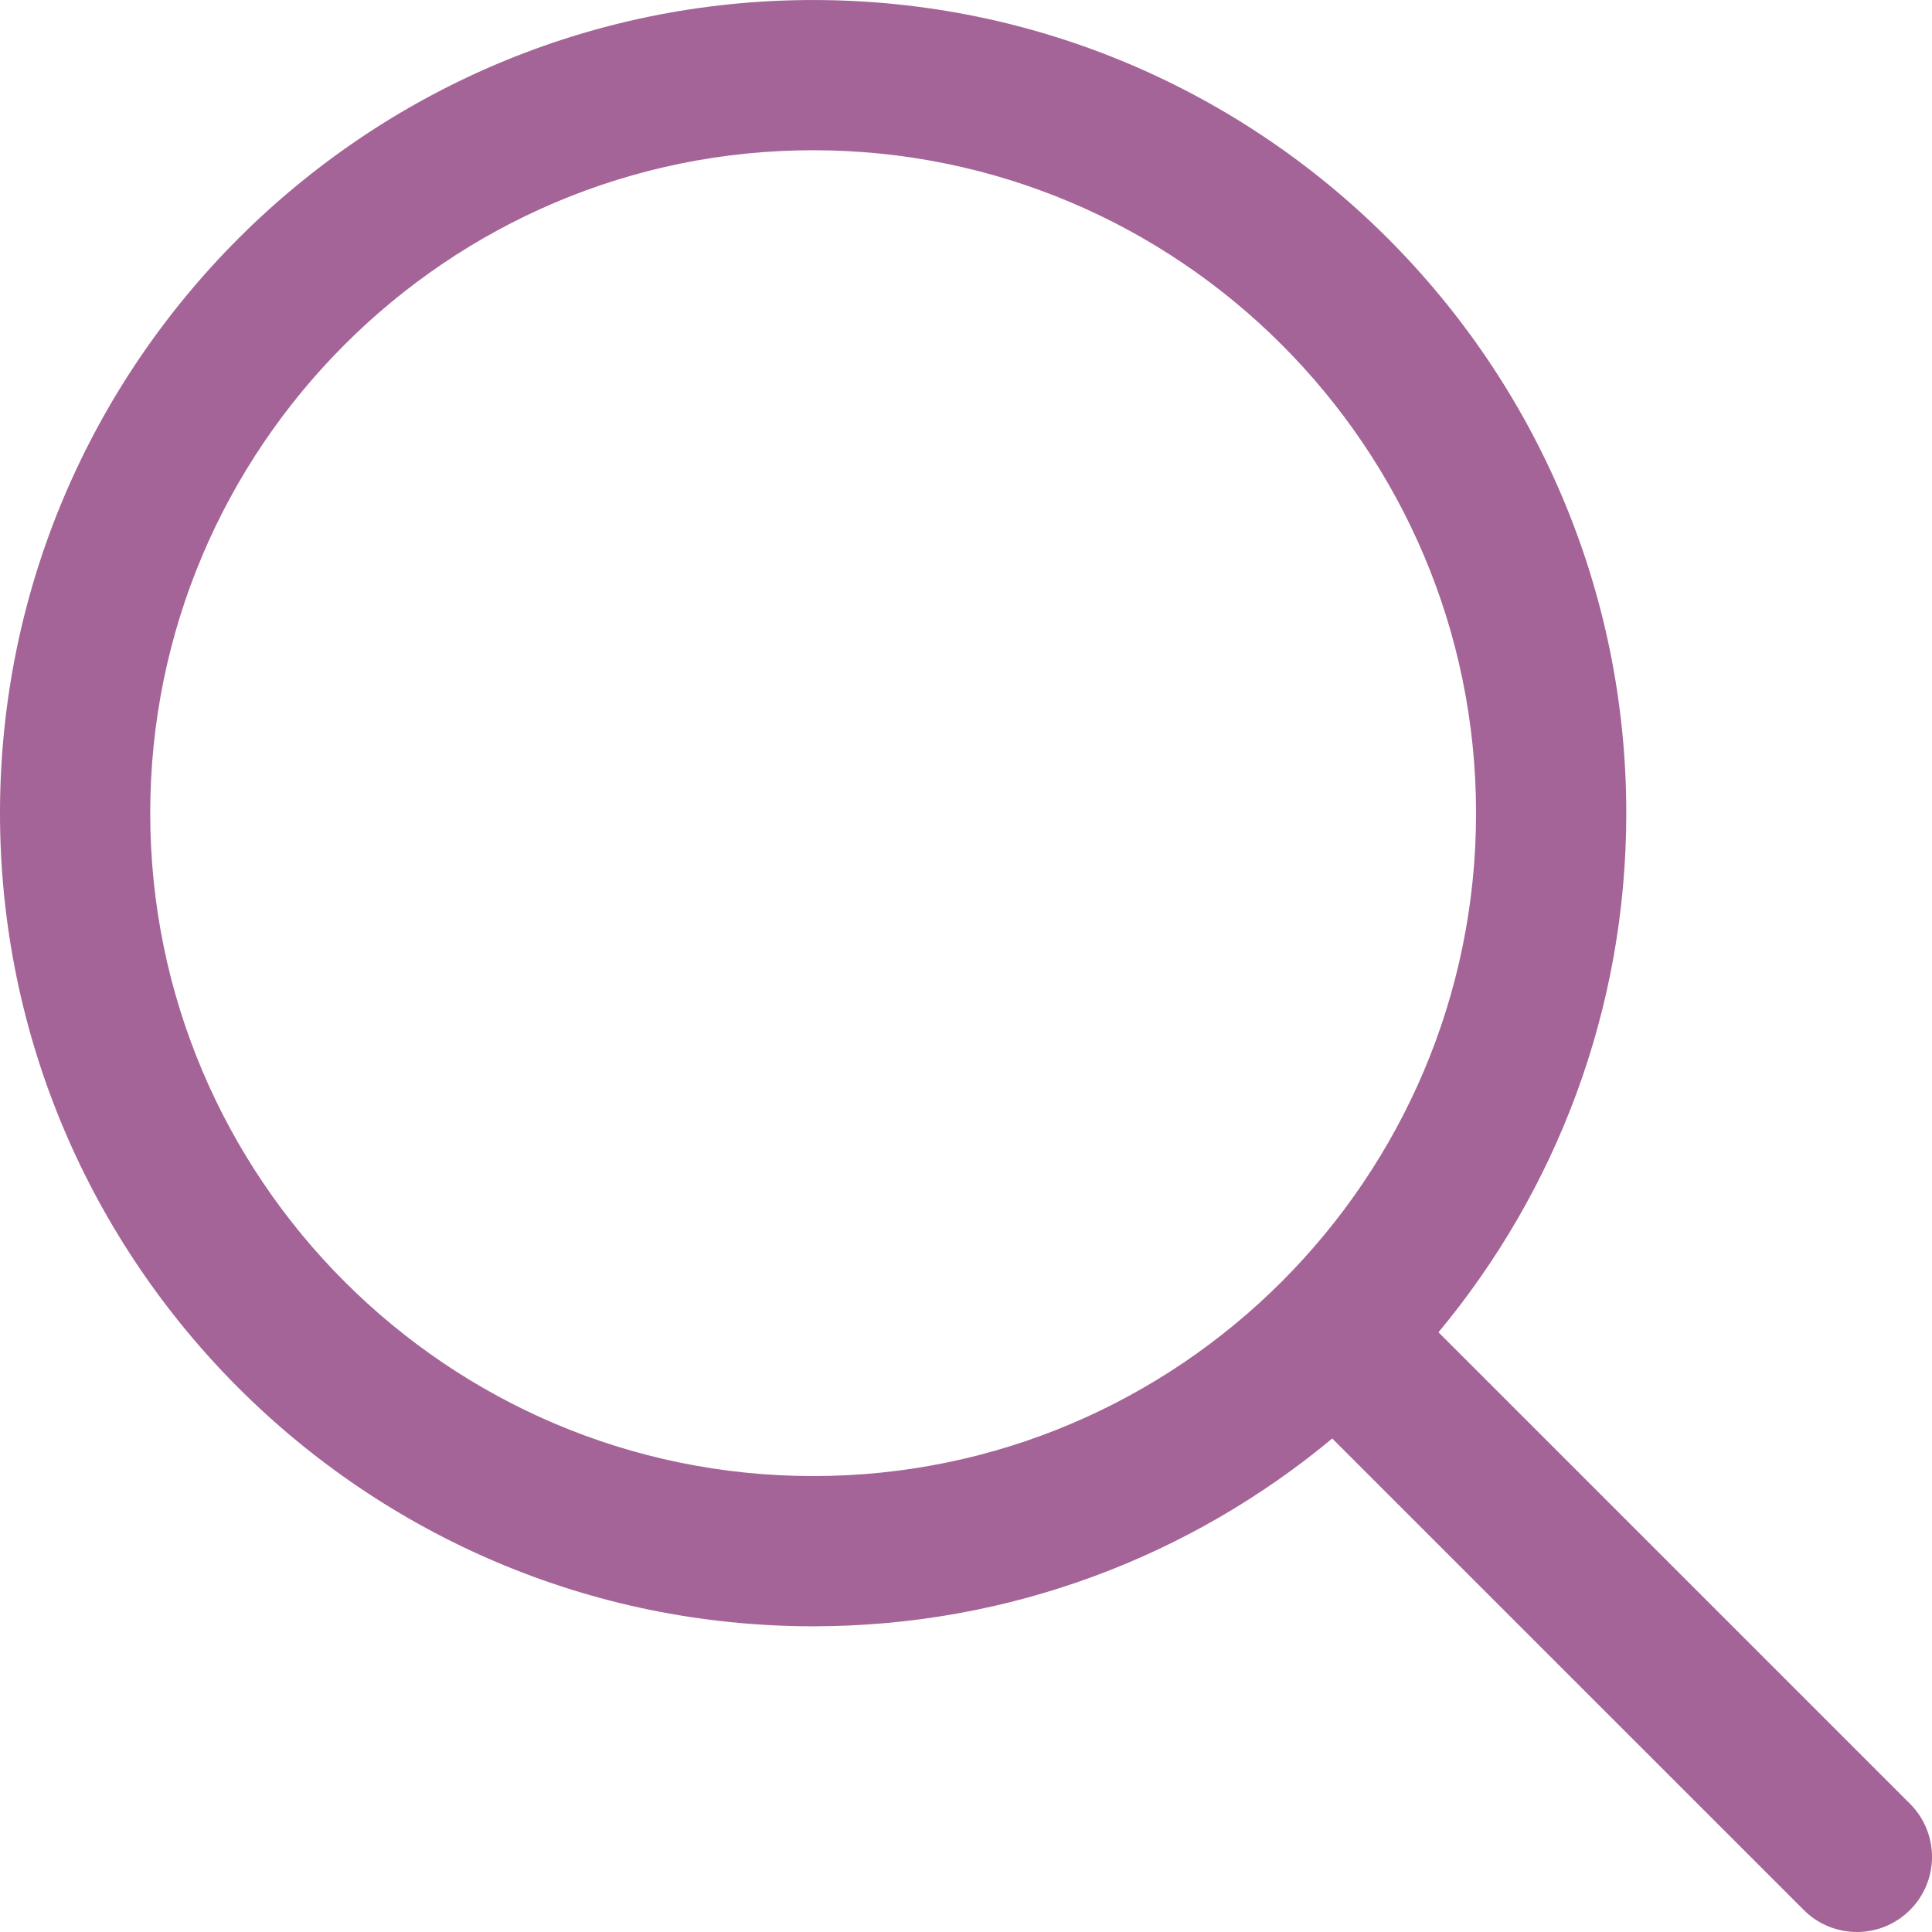
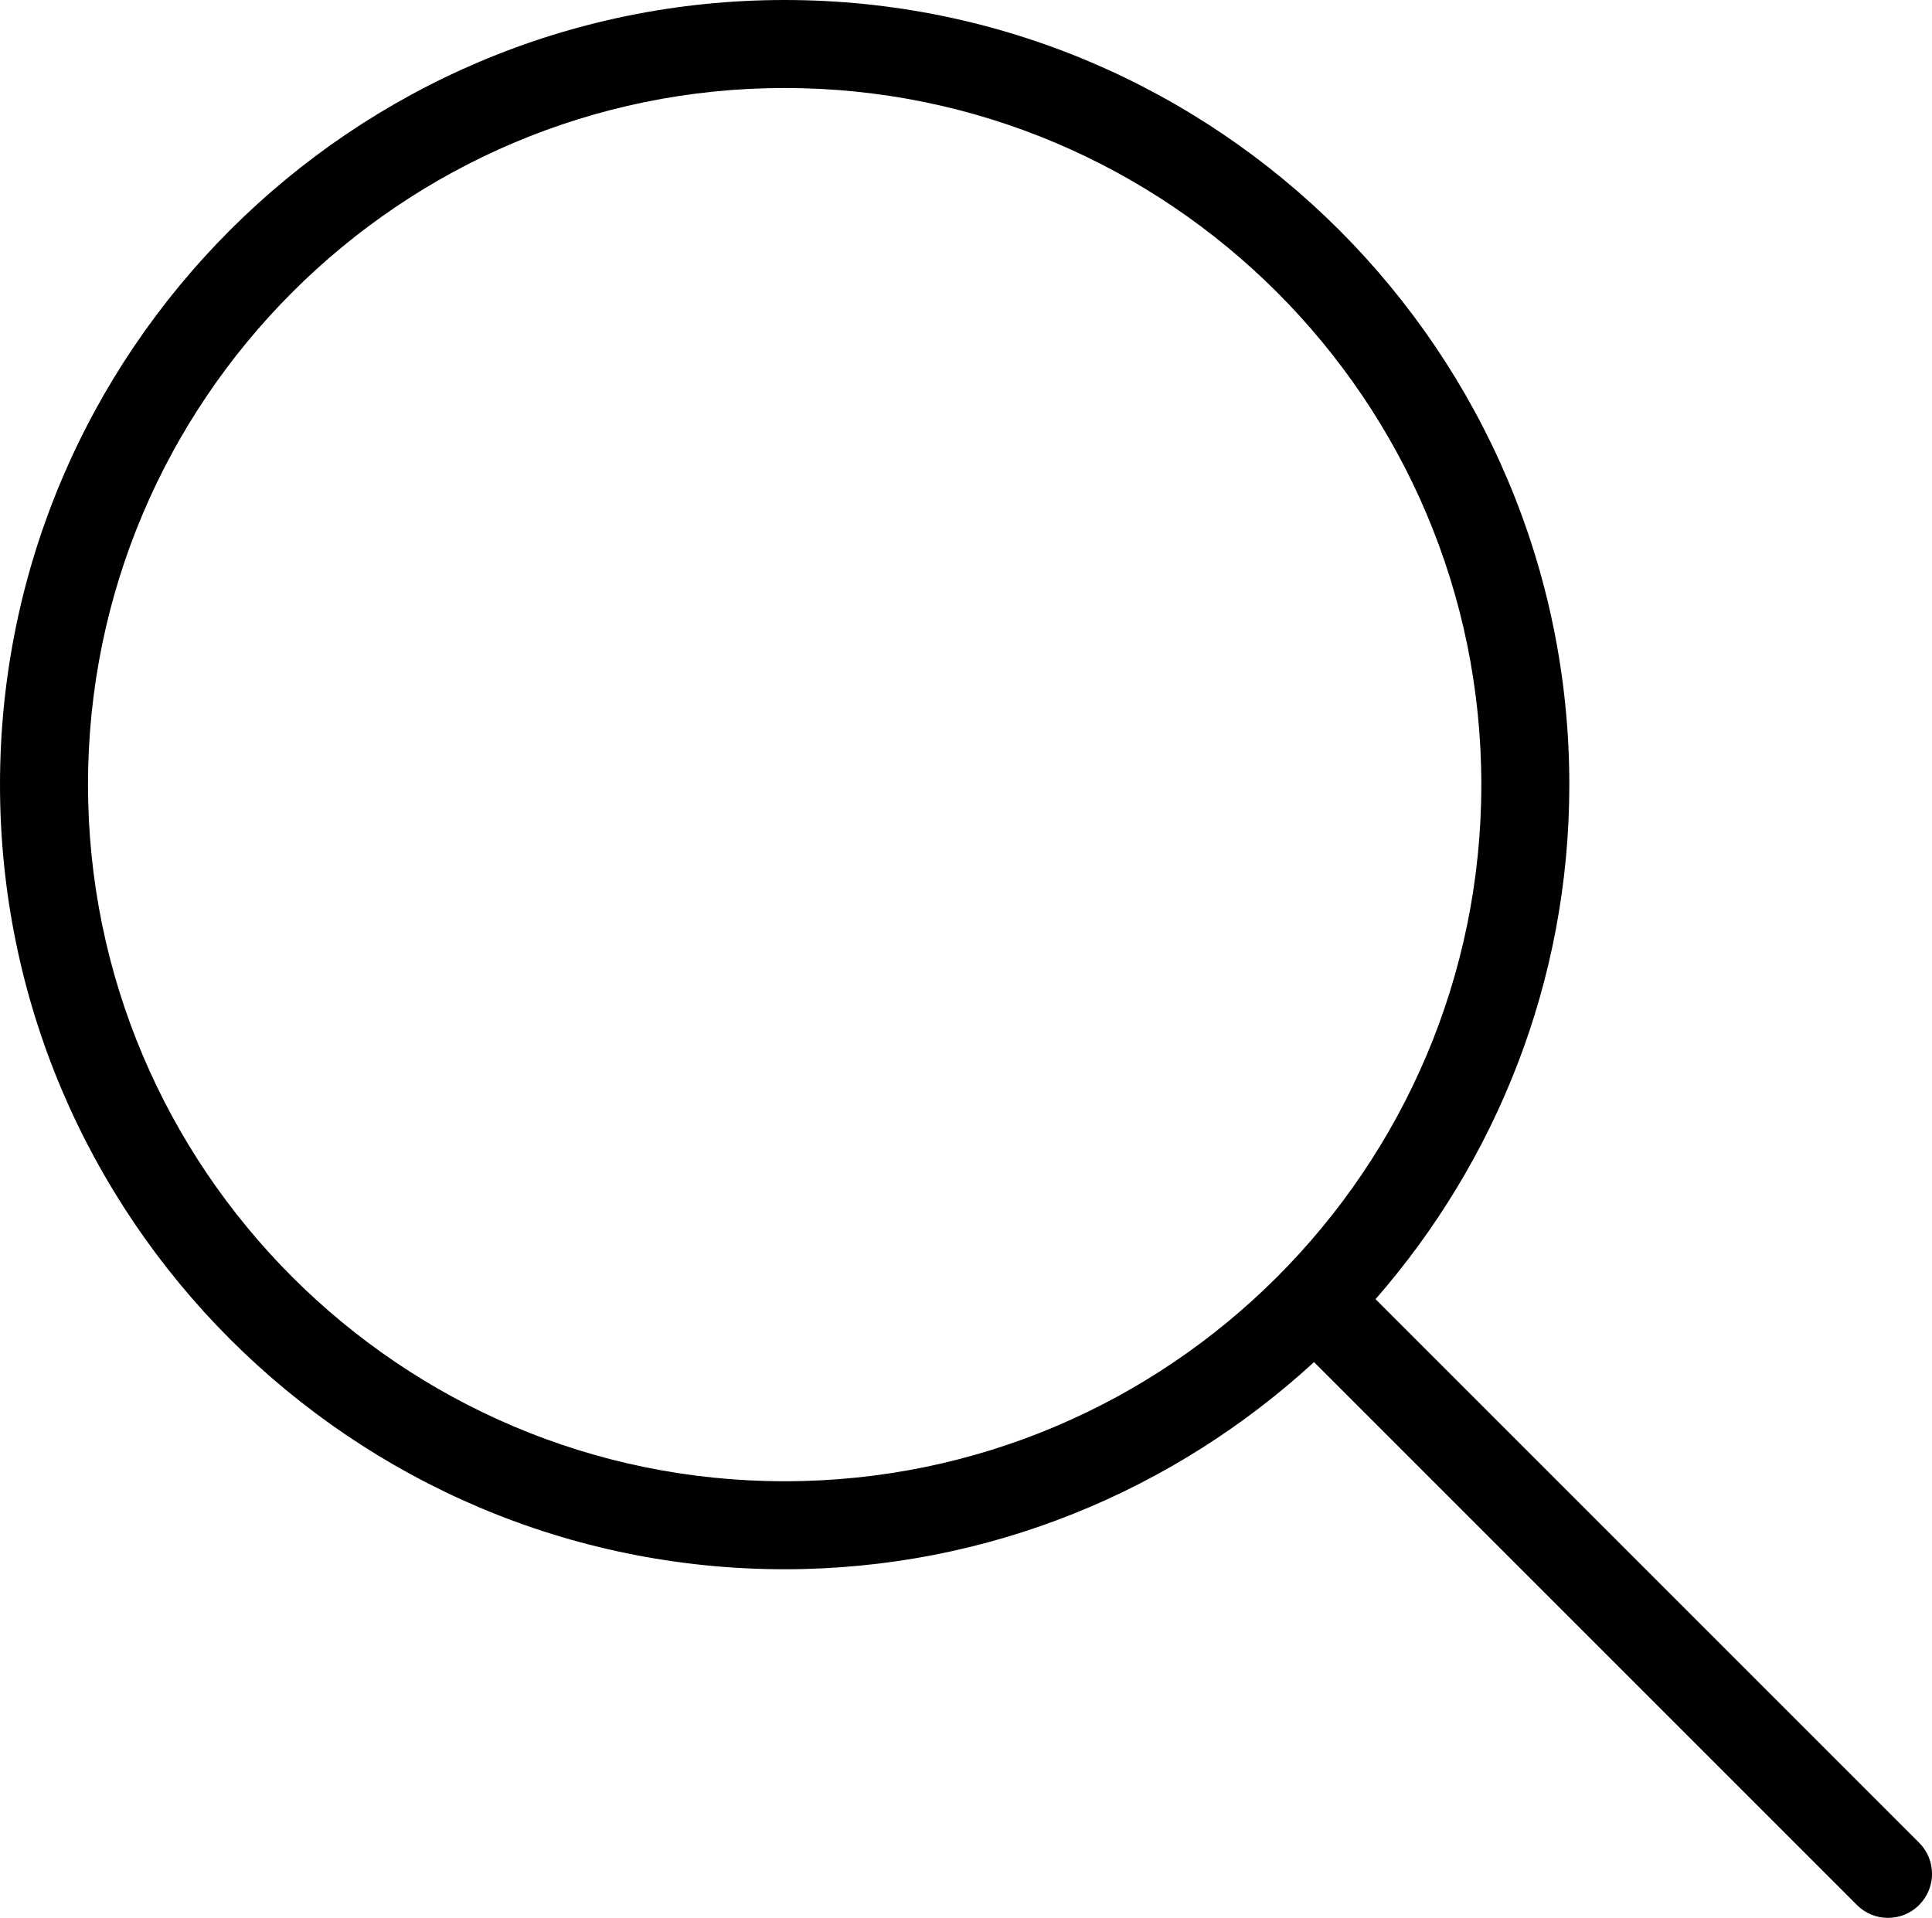
- <svg xmlns="http://www.w3.org/2000/svg" version="1.1" id="Capa_1" x="0px" y="0px" viewBox="0 0 192.906 192.906" style="enable-background:new 0 0 192.906 192.906;" xml:space="preserve">
-   <defs id="defs4546" />
-   <g id="g4511" style="fill:#a46497;fill-opacity:1">
-     <path d="M190.709,180.102l-47.08-47.076c11.702-14.072,18.752-32.142,18.752-51.831c0-44.77-36.421-81.193-81.188-81.193   C36.423,0.001,0,36.424,0,81.194c0,44.767,36.423,81.188,81.193,81.188c19.688,0,37.758-7.049,51.829-18.75l47.081,47.077   c1.464,1.464,3.384,2.196,5.303,2.196c1.919,0,3.839-0.732,5.304-2.197C193.639,187.779,193.639,183.031,190.709,180.102z    M15,81.194c0-36.499,29.694-66.193,66.193-66.193c36.496,0,66.188,29.694,66.188,66.193c0,36.496-29.691,66.188-66.188,66.188   C44.694,147.382,15,117.69,15,81.194z" id="path4507" style="fill:#a46497;fill-opacity:1" />
-   </g>
-   <g id="g4513">
- </g>
-   <g id="g4515">
- </g>
-   <g id="g4517">
- </g>
-   <g id="g4519">
- </g>
-   <g id="g4521">
- </g>
-   <g id="g4523">
- </g>
-   <g id="g4525">
- </g>
-   <g id="g4527">
- </g>
-   <g id="g4529">
- </g>
-   <g id="g4531">
- </g>
-   <g id="g4533">
- </g>
-   <g id="g4535">
- </g>
-   <g id="g4537">
- </g>
-   <g id="g4539">
- </g>
-   <g id="g4541">
- </g>
+ <svg xmlns="http://www.w3.org/2000/svg" version="1.0" id="Layer_1" x="0px" y="0px" width="32.932px" height="32.692px" viewBox="0 0 32.932 32.692" enable-background="new 0 0 32.932 32.692" xml:space="preserve">
+   <path d="M32.713,31.412l-9.266-9.266c2.051-2.351,3.303-5.414,3.303-8.771C26.75,6,20.75,0,13.375,0S0,6,0,13.375  C0,20.75,6,26.75,13.375,26.75c3.479,0,6.643-1.346,9.023-3.531l9.254,9.254c0.146,0.146,0.338,0.22,0.529,0.22  c0.193,0,0.385-0.073,0.531-0.22C33.006,32.179,33.006,31.705,32.713,31.412z M1.5,13.375C1.5,6.827,6.827,1.5,13.375,1.5  c6.547,0,11.875,5.327,11.875,11.875c0,6.549-5.328,11.875-11.875,11.875C6.827,25.25,1.5,19.923,1.5,13.375z" />
</svg>
